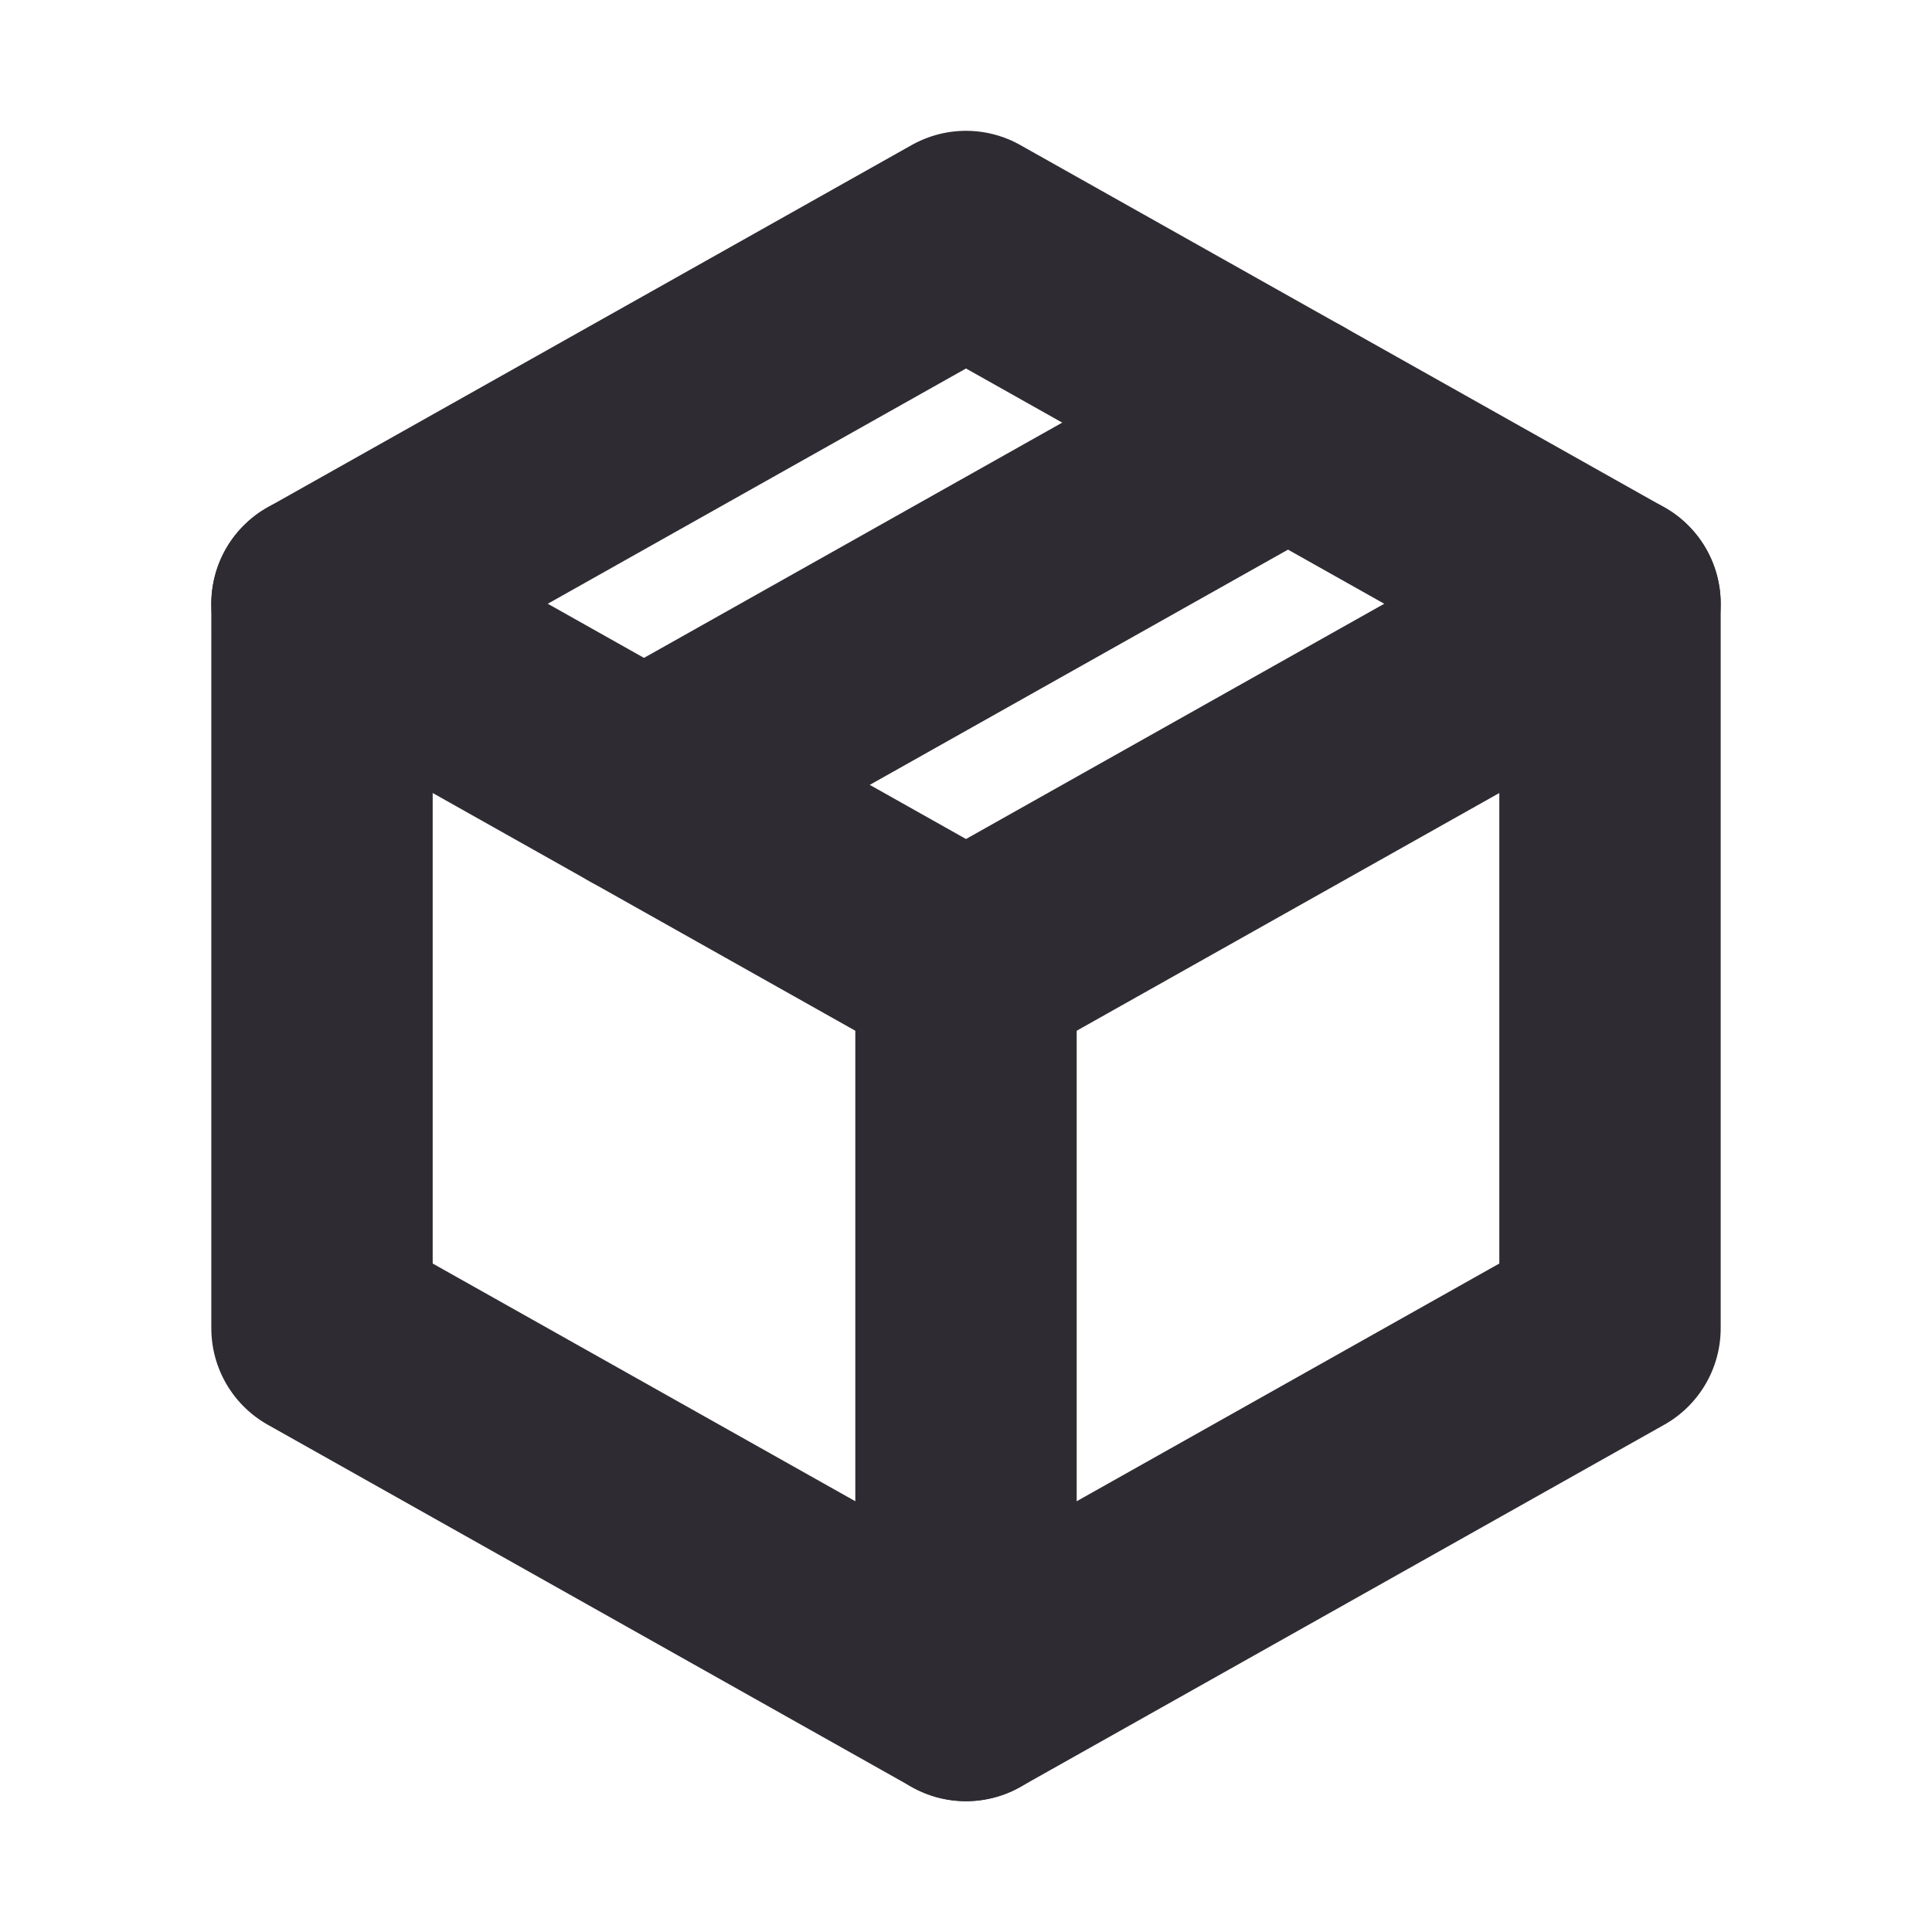
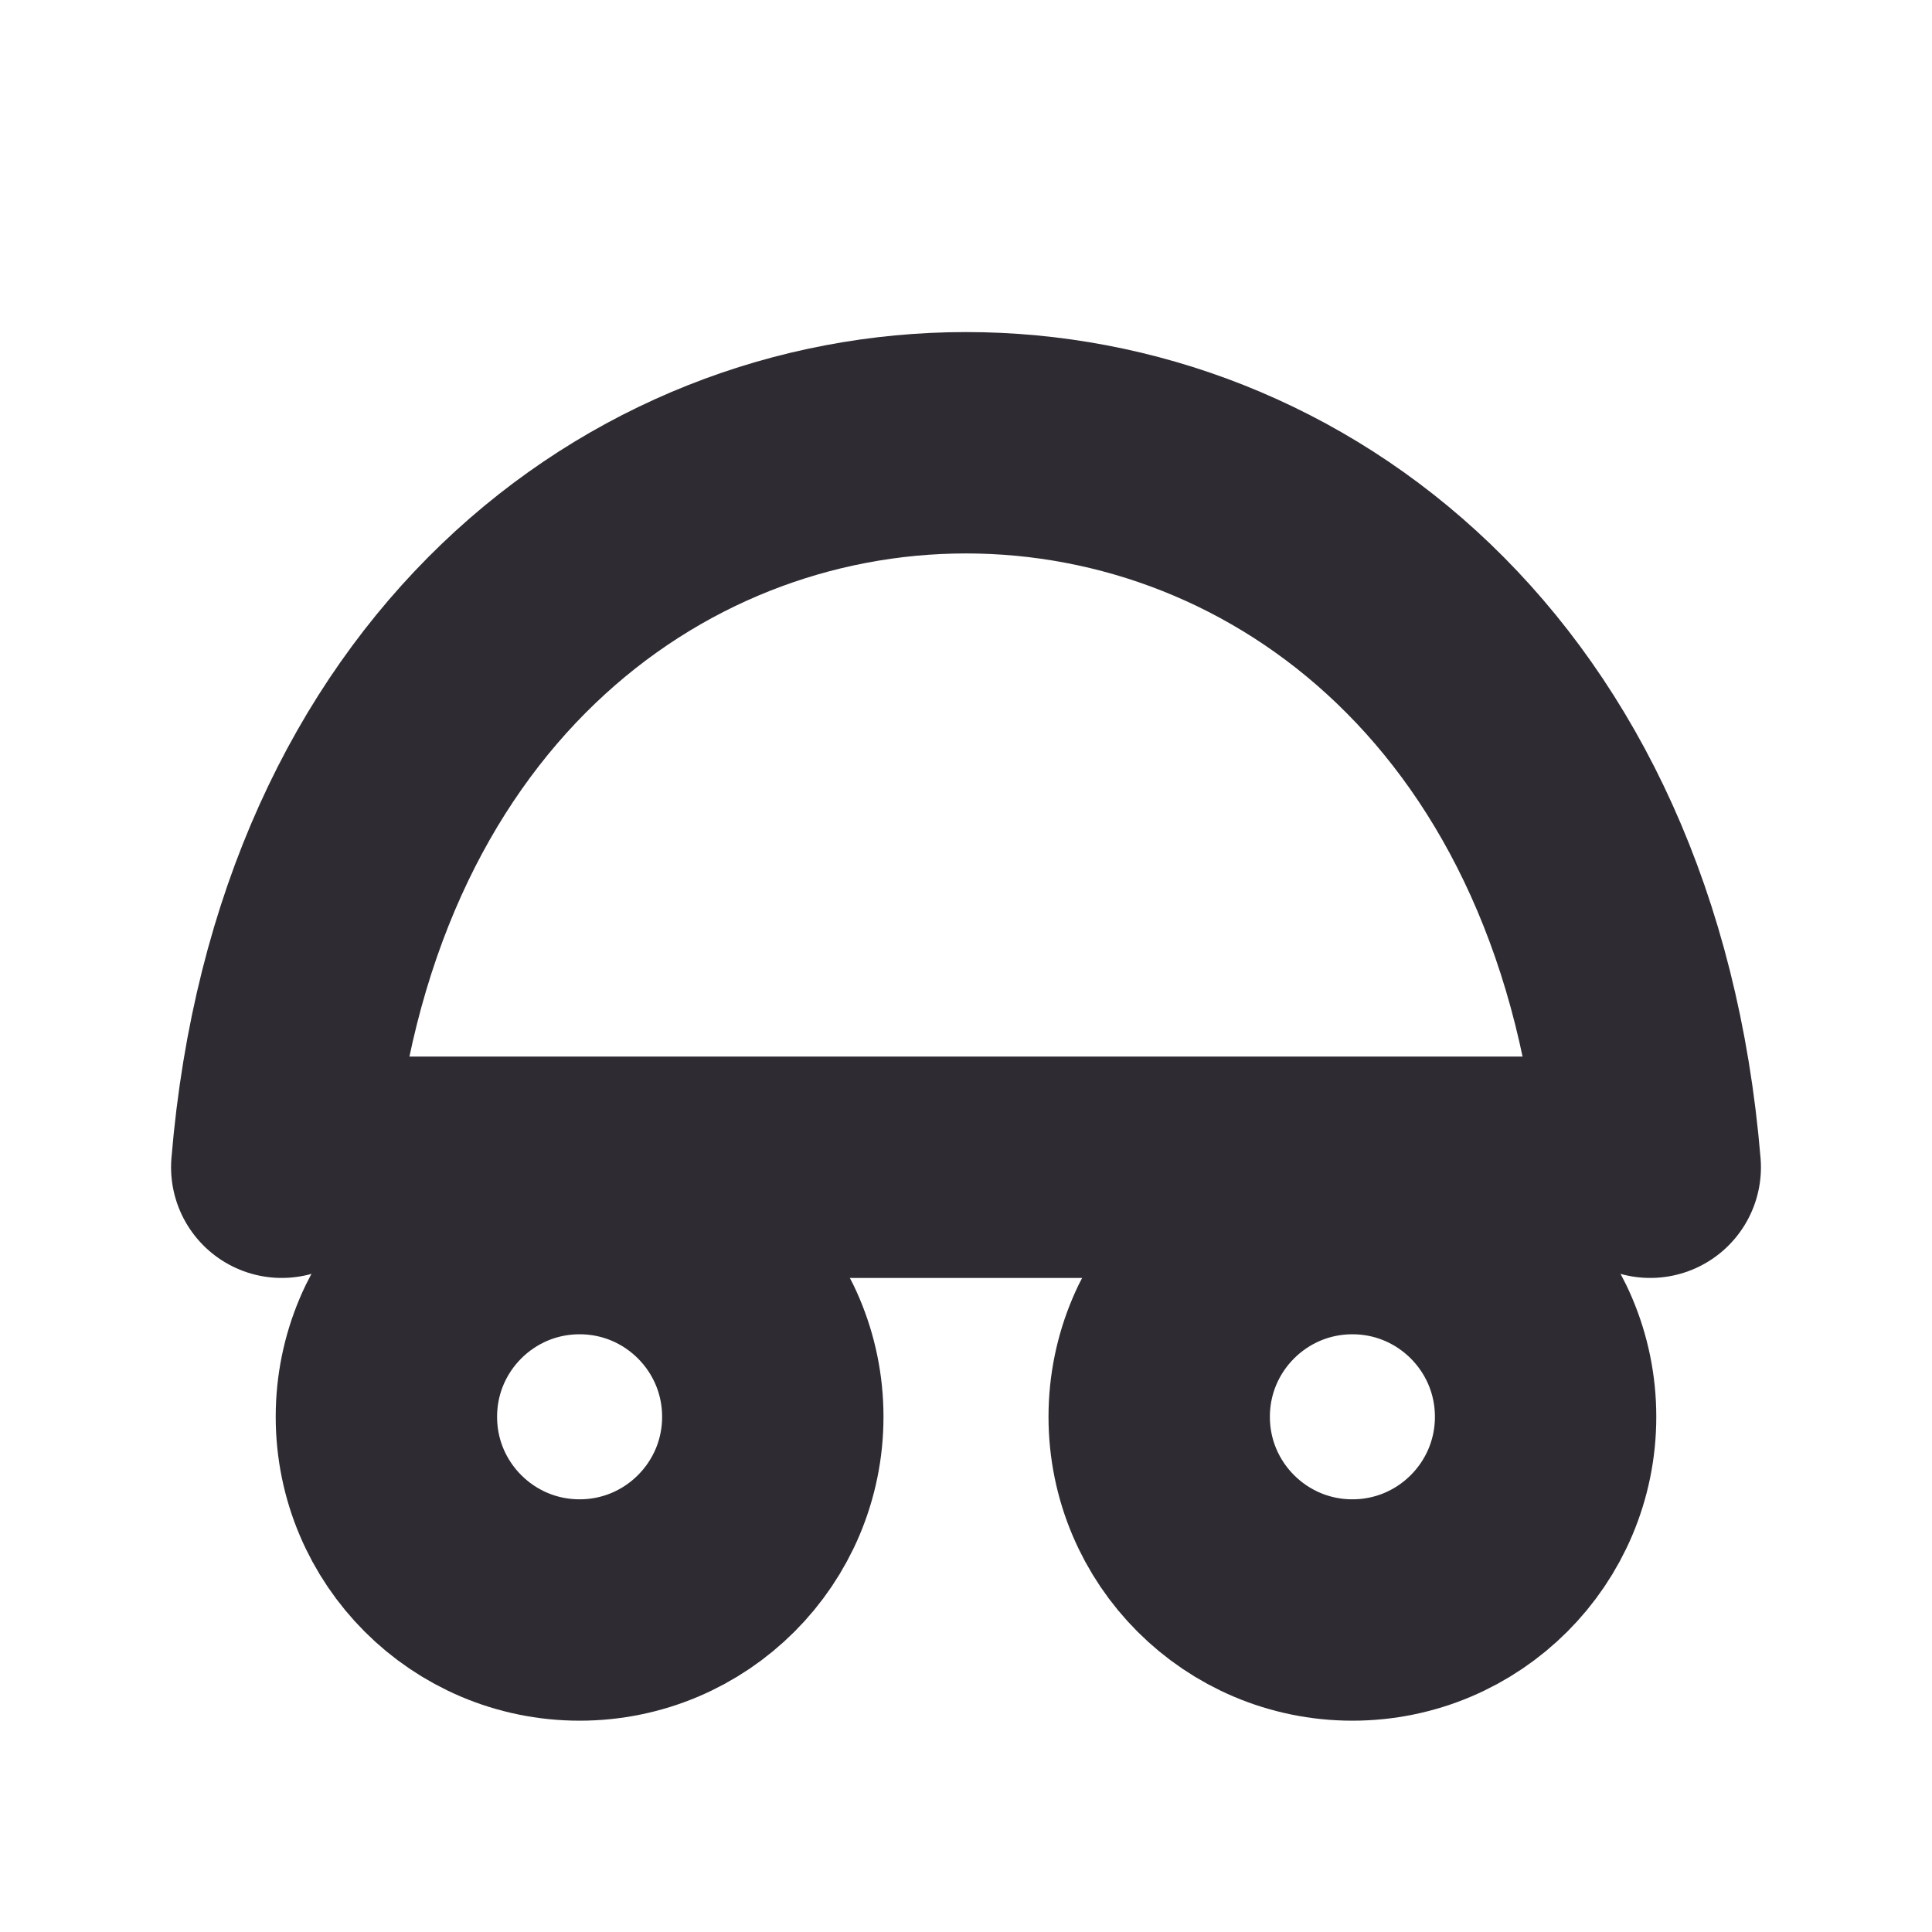
<svg xmlns="http://www.w3.org/2000/svg" viewBox="0 0 24 24" width="256" height="256">
  <g fill="none" stroke="#2f2b32" stroke-width="2.75" stroke-linecap="round" stroke-linejoin="round">
-     <path d="M12 3l8 4.5l0 9l-8 4.5l-8 -4.5l0 -9l8 -4.5" />
-     <path d="M12 12l8 -4.5" />
-     <path d="M12 12l0 9" />
-     <path d="M12 12l-8 -4.5" />
-     <path d="M16 5.25l-8 4.5" />
+     <path d="M3.5 14.5c1 -12 16 -12 17 0" />
+     <path d="M4.8 14.5h14.4" />
+     <path d="M4.8 17.6a2.4 2.4 0 1 0 4.8 0a2.4 2.4 0 1 0 -4.8 0" />
+     <path d="M14.4 17.6a2.4 2.4 0 1 0 4.8 0a2.4 2.4 0 1 0 -4.8 0" />
  </g>
</svg>
